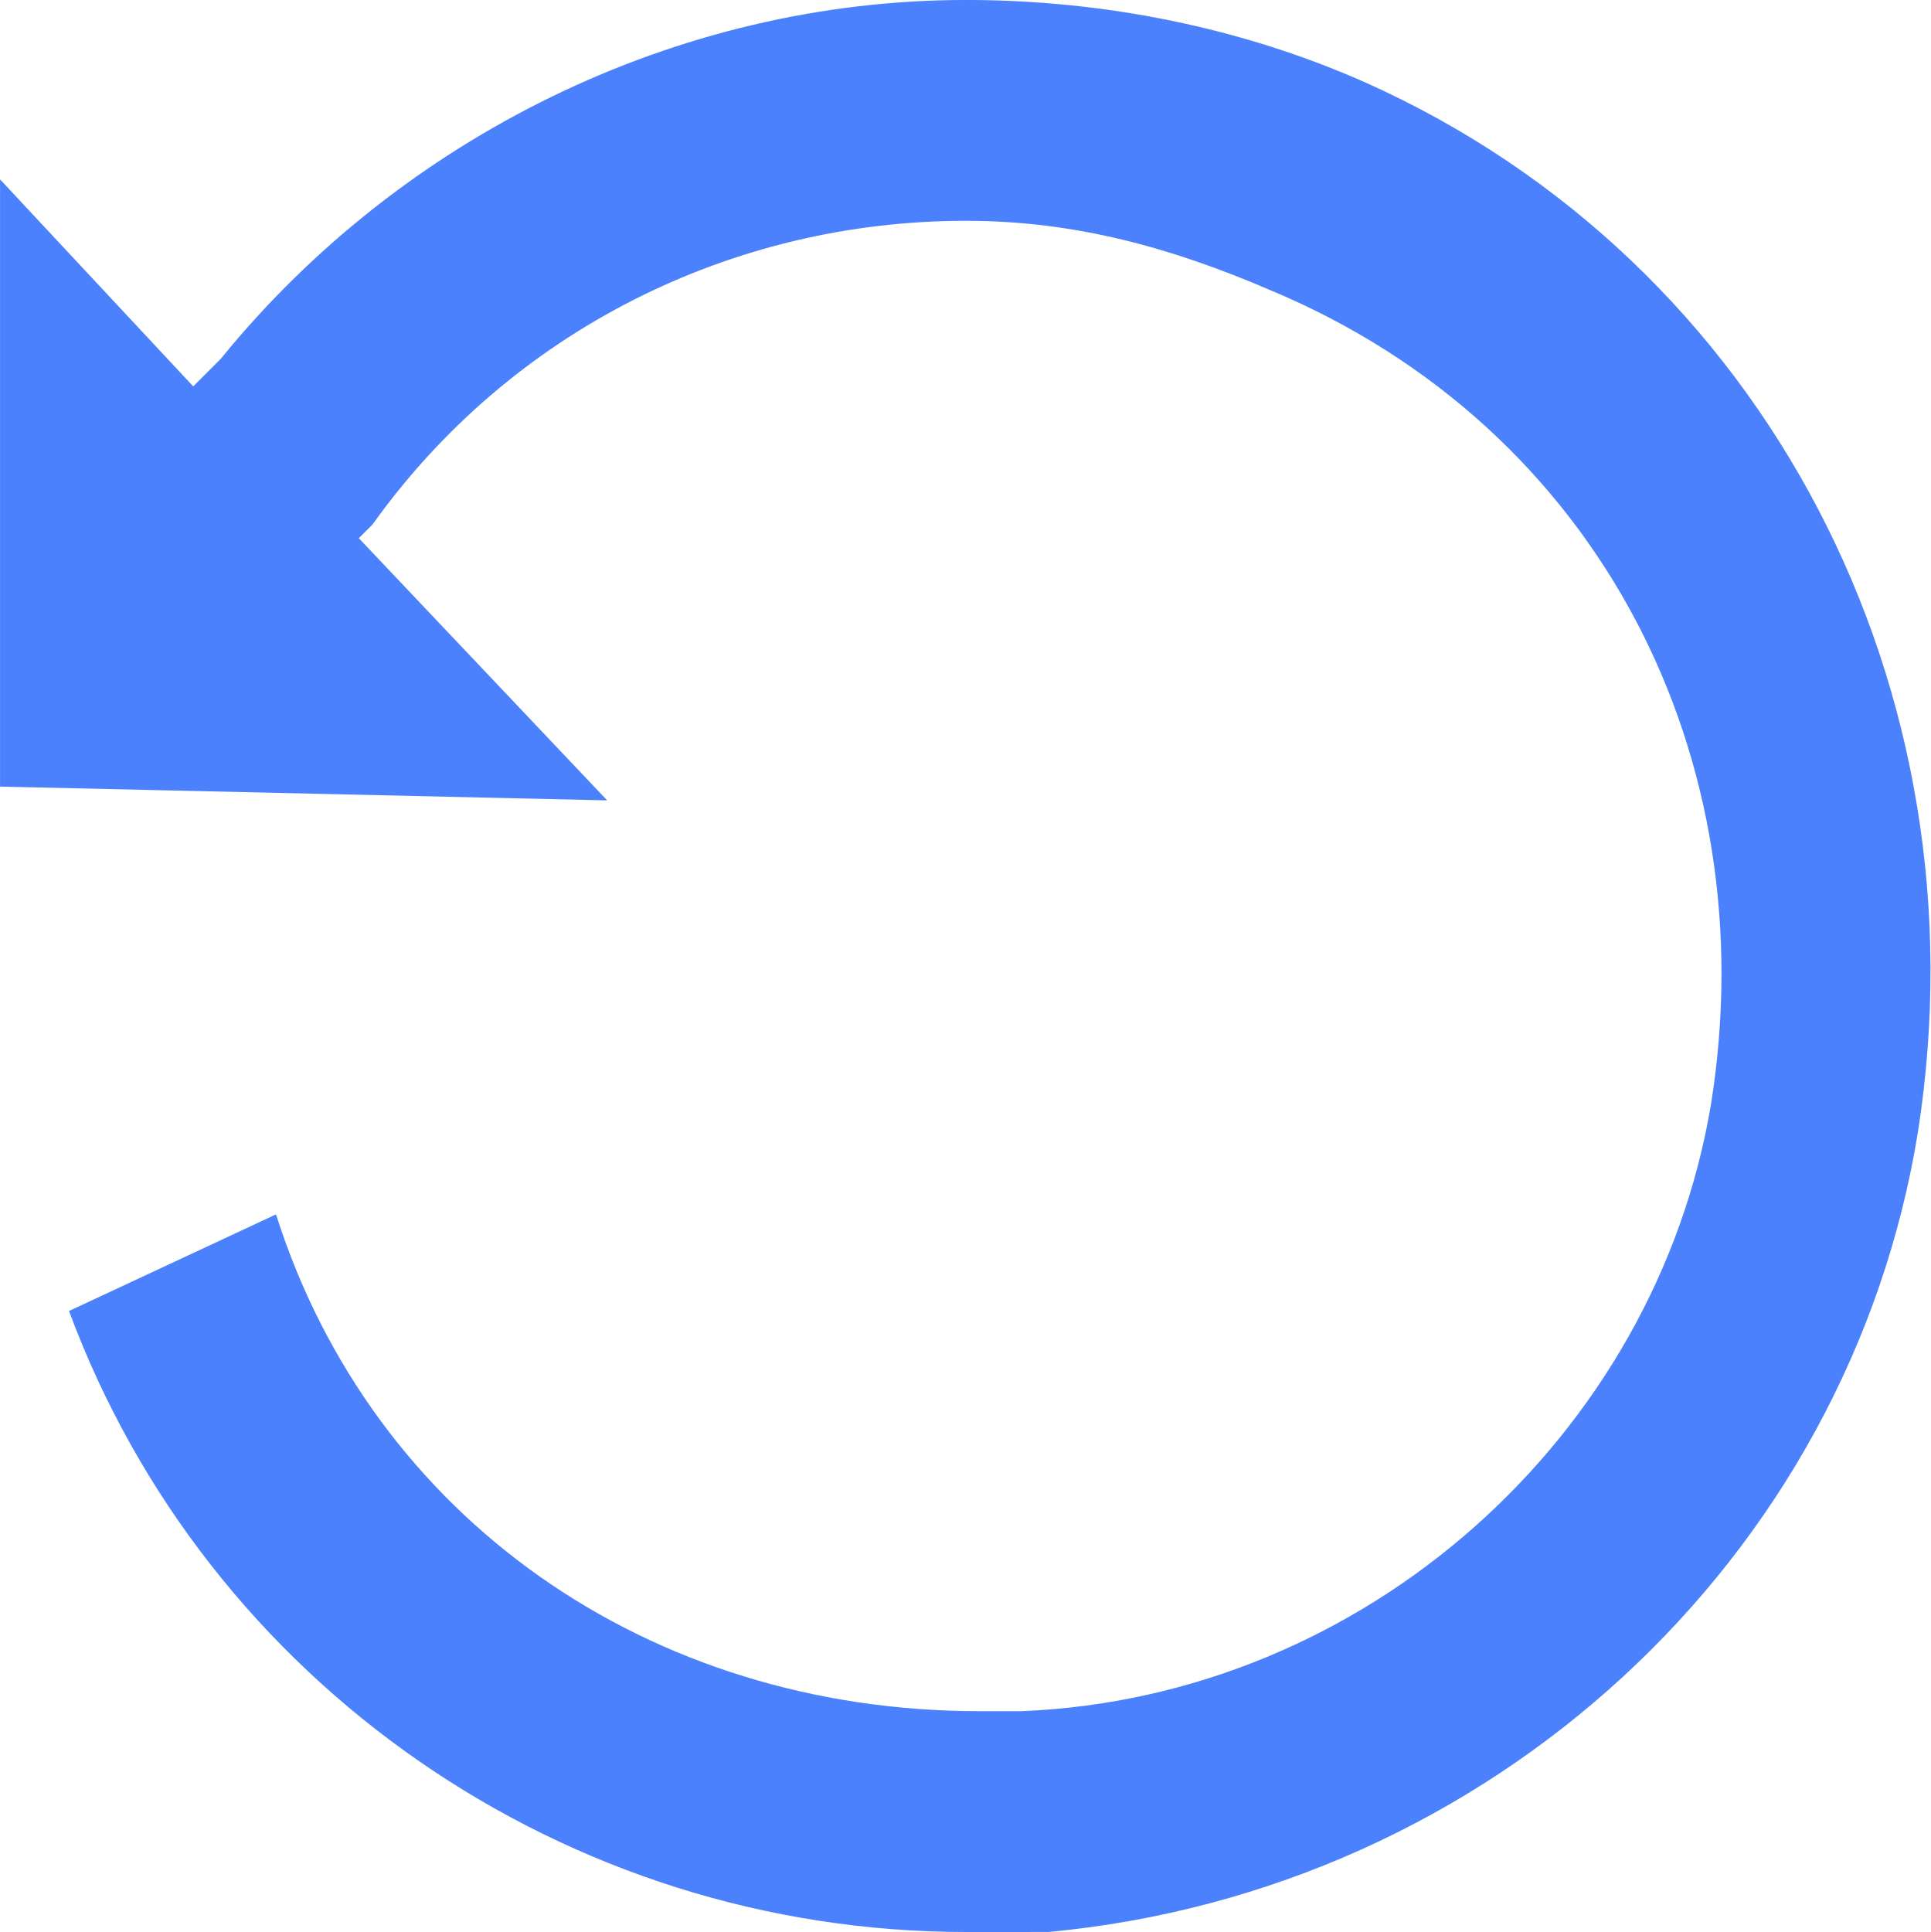
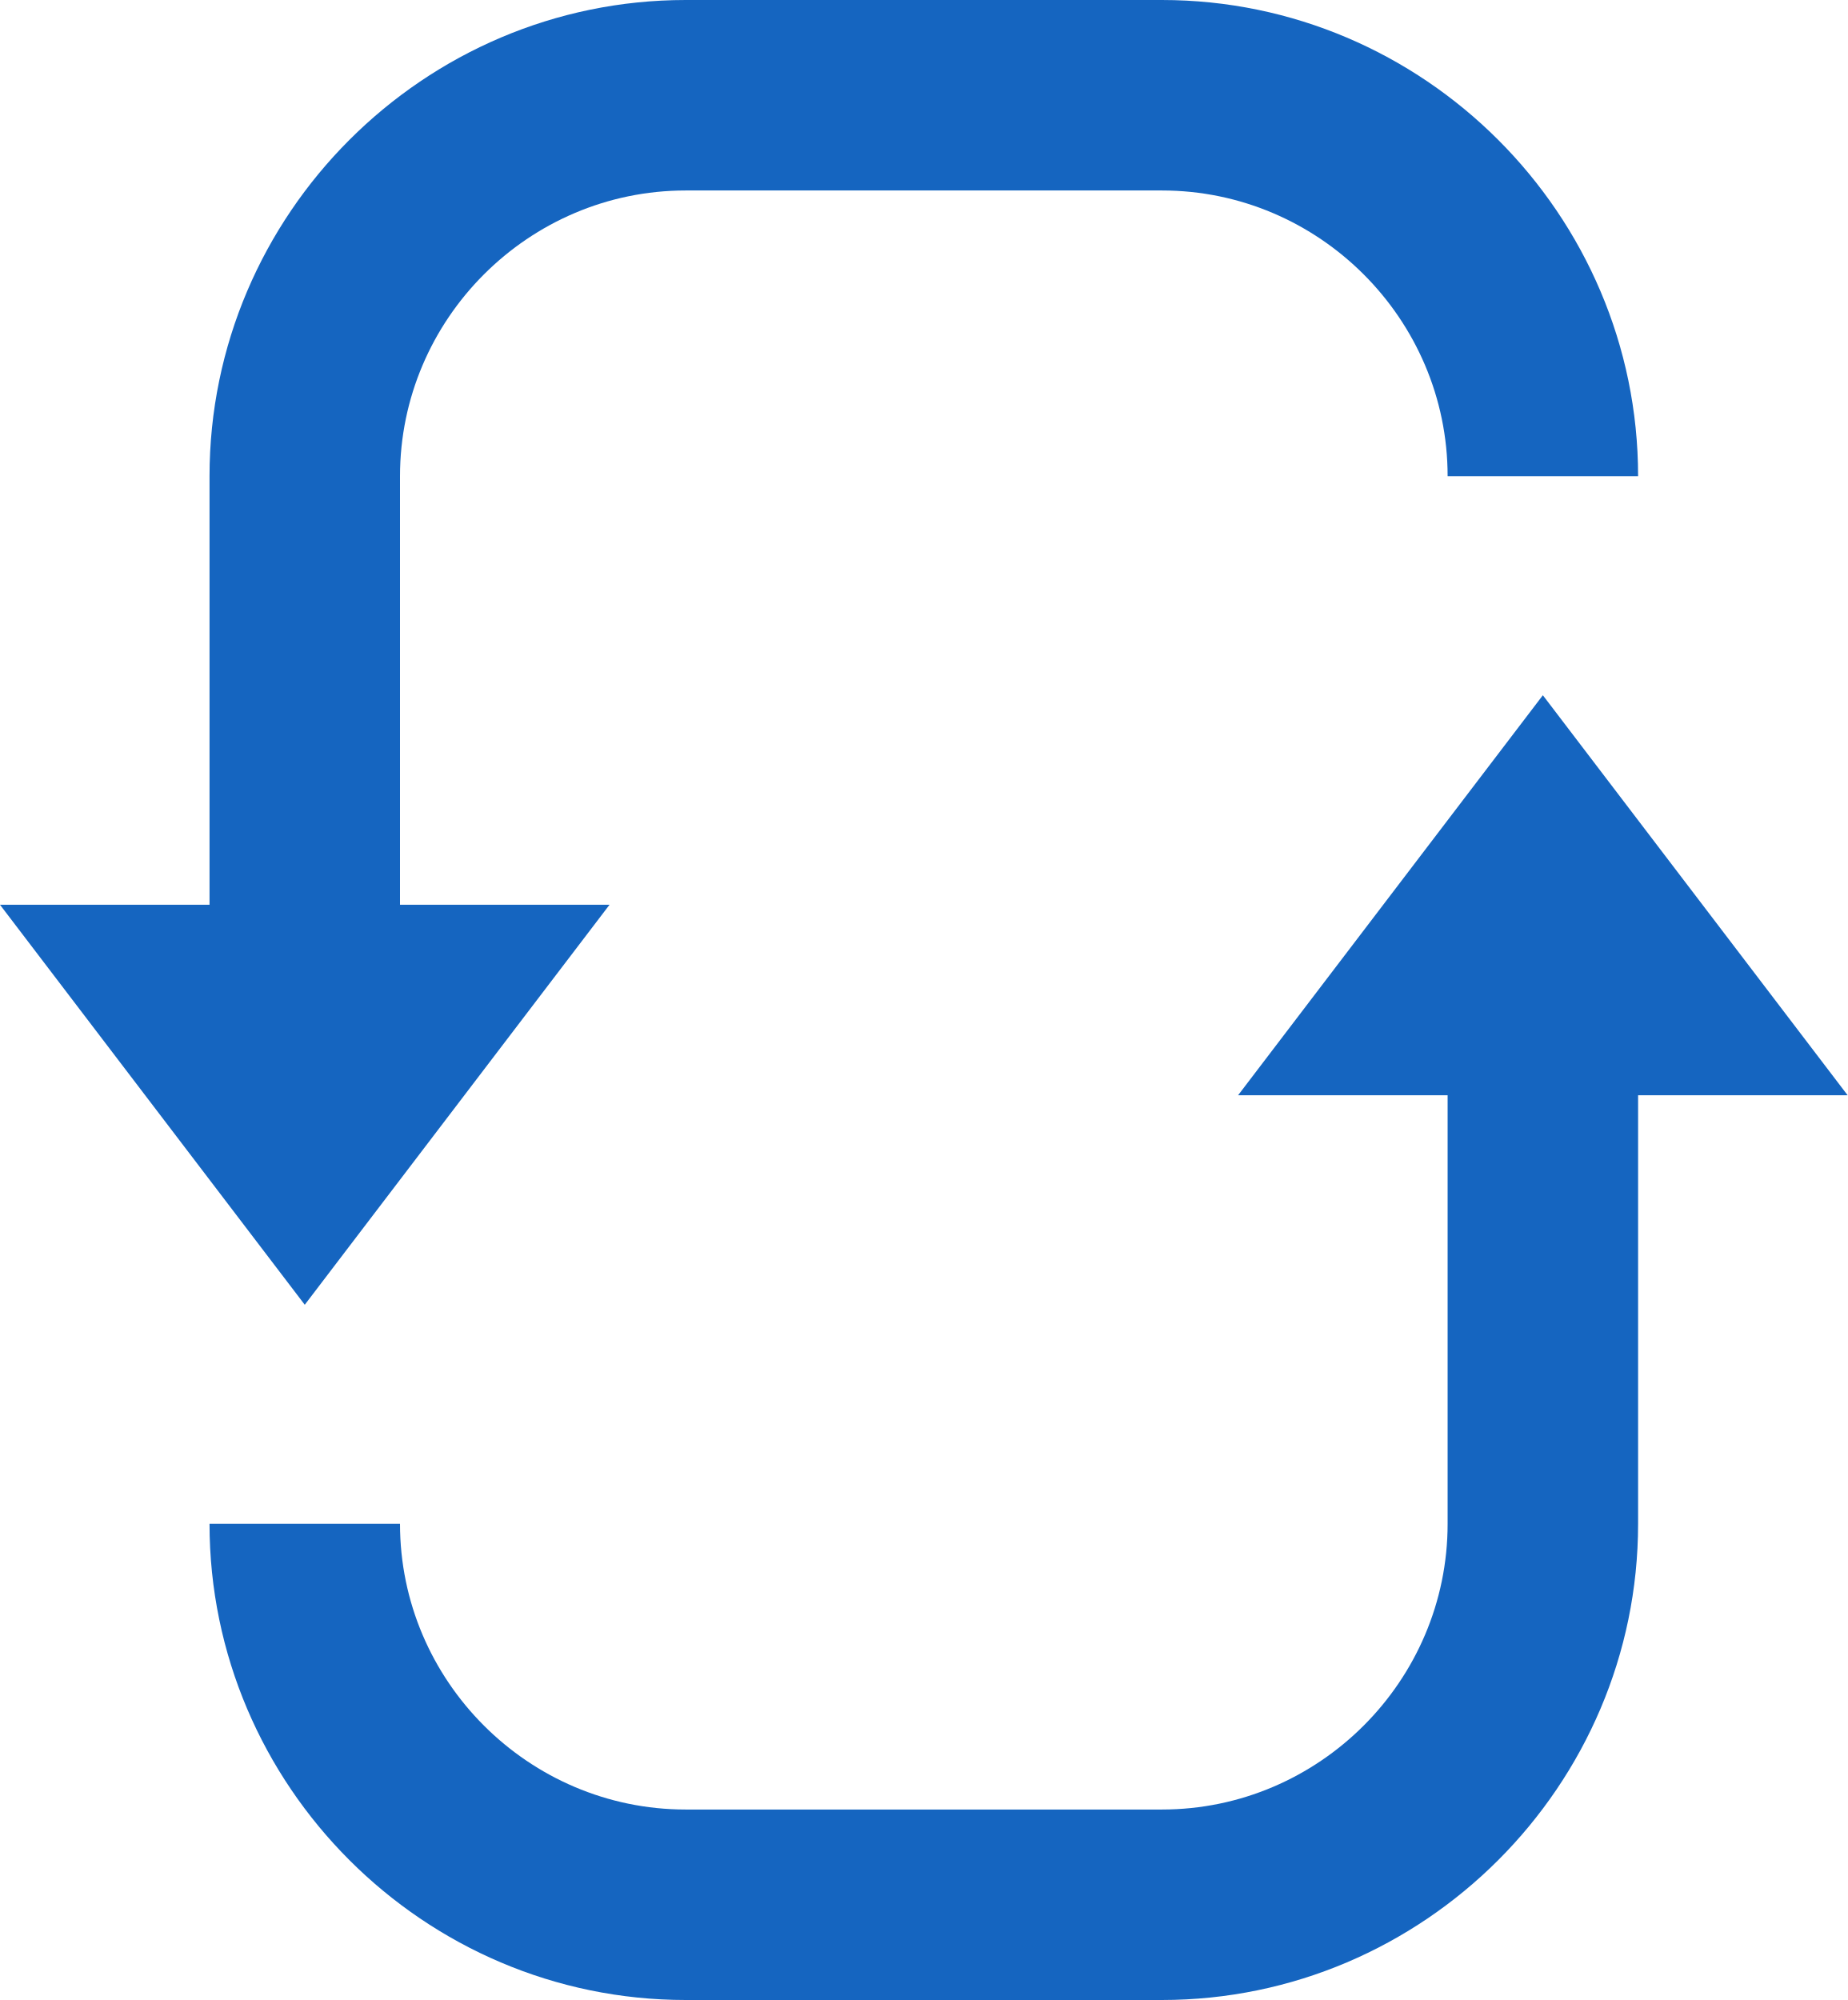
- <svg xmlns="http://www.w3.org/2000/svg" width="199.87" height="200" viewBox="0 0 1023.3 1024">
-   <path d="m512 1024c-212.11 0-402.29-131.66-475.43-329.14l109.72-51.2c51.2 160.91 197.48 263.31 373.03 263.31h21.943c182.86-7.314 336.46-146.28 365.71-321.83 29.258-182.86-58.514-358.4-234.06-431.54-51.2-21.943-102.4-36.571-160.91-36.571-124.34 0-241.37 58.514-314.51 160.91l-7.315 7.314 131.66 138.97-321.83-7.316v-321.83l102.4 109.71 14.628-14.63c95.086-117.03 241.37-190.17 394.97-190.17 73.143 0 146.29 14.629 212.11 43.886 212.12 95.085 329.14 321.83 292.57 555.88-36.572 226.74-226.74 402.29-460.8 424.23z" fill="#4b81fc" />
+ <svg xmlns="http://www.w3.org/2000/svg" width="19.4" height="21" viewBox="0 0 19.4 21">
+   <path fill="#1565c0" d="M4.2 5c0-1.65 1.35-3 3-3h5c1.65 0 3 1.35 3 3h2c0-2.75-2.25-5-5-5h-5c-2.75 0-5 2.25-5 5v5.6h2z" />
+   <path fill="#1565c0" d="m0 9.5 3.2 4.2 3.2-4.2Z" />
+   <g fill="#1565c0" transform="matrix(.5 0 0 .5 -2.3 -1.5)">
+     <path d="M35 35c0 3.3-2.7 6-6 6H19c-3.3 0-6-2.7-6-6H9c0 5.5 4.5 10 10 10h10c5.5 0 10-4.5 10-10V23h-4z" />
+     <path d="m30.6 26 6.4-8.4 6.4 8.4Z" />
+   </g>
</svg>
